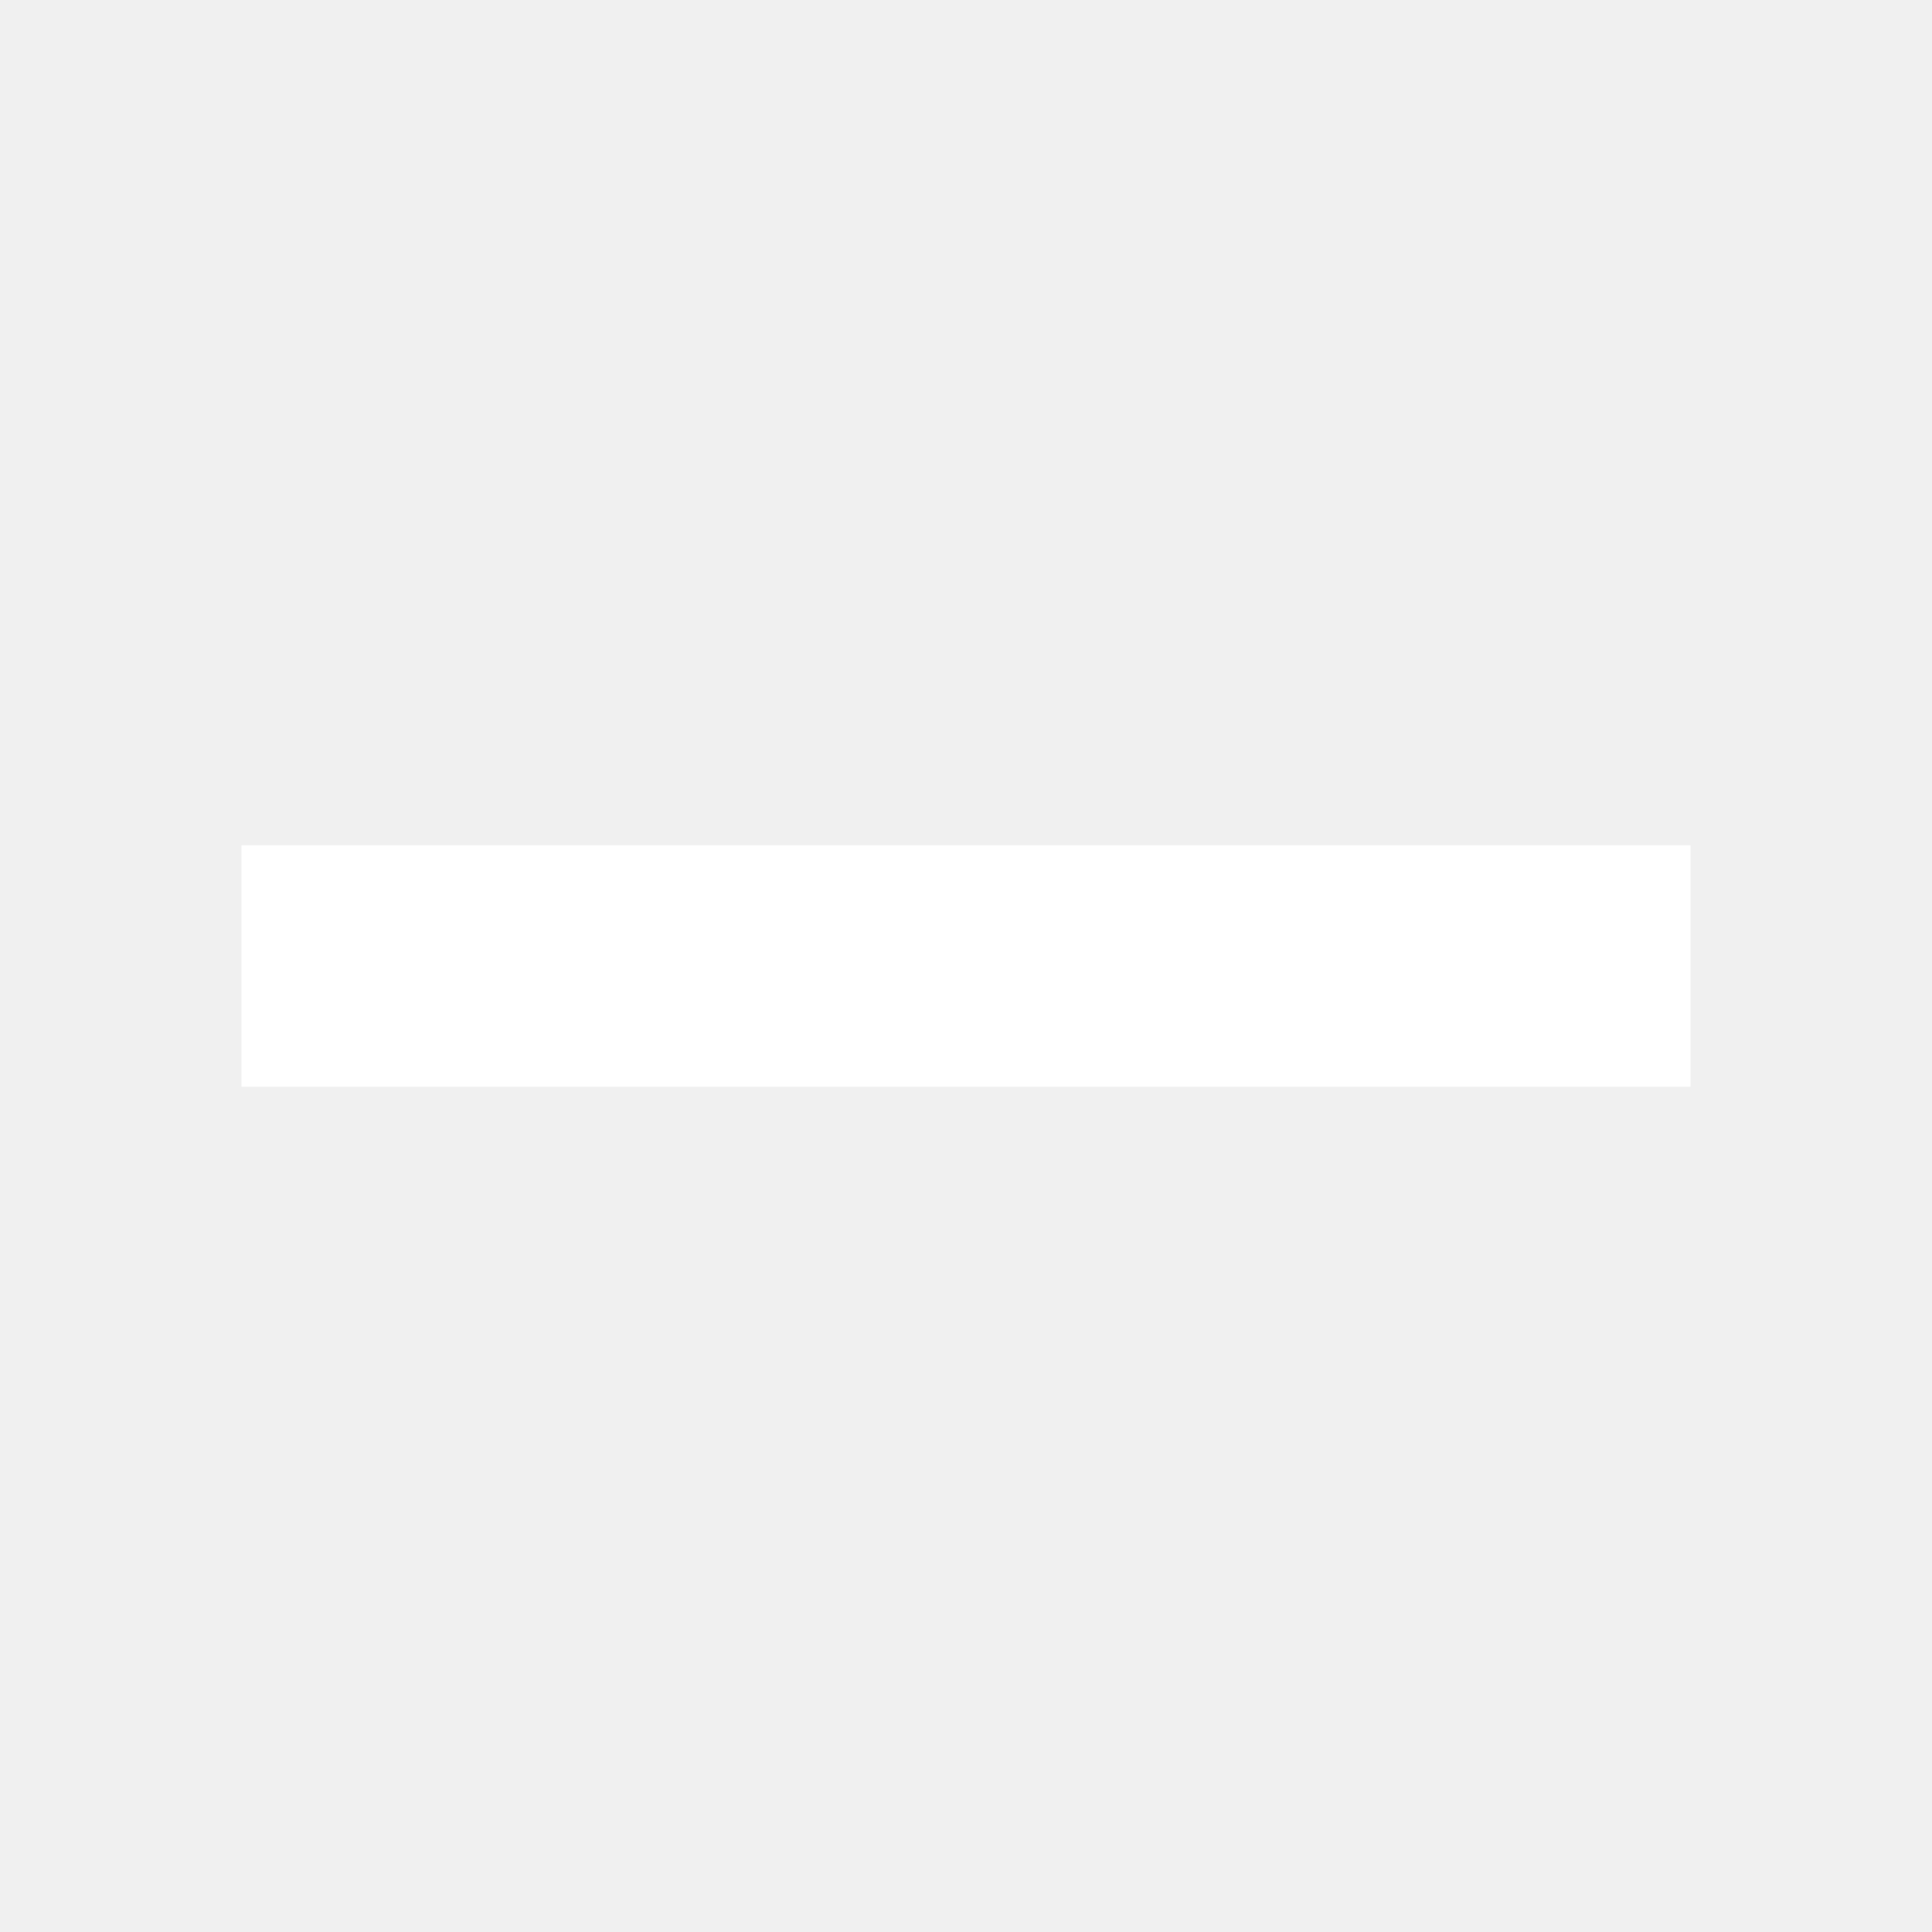
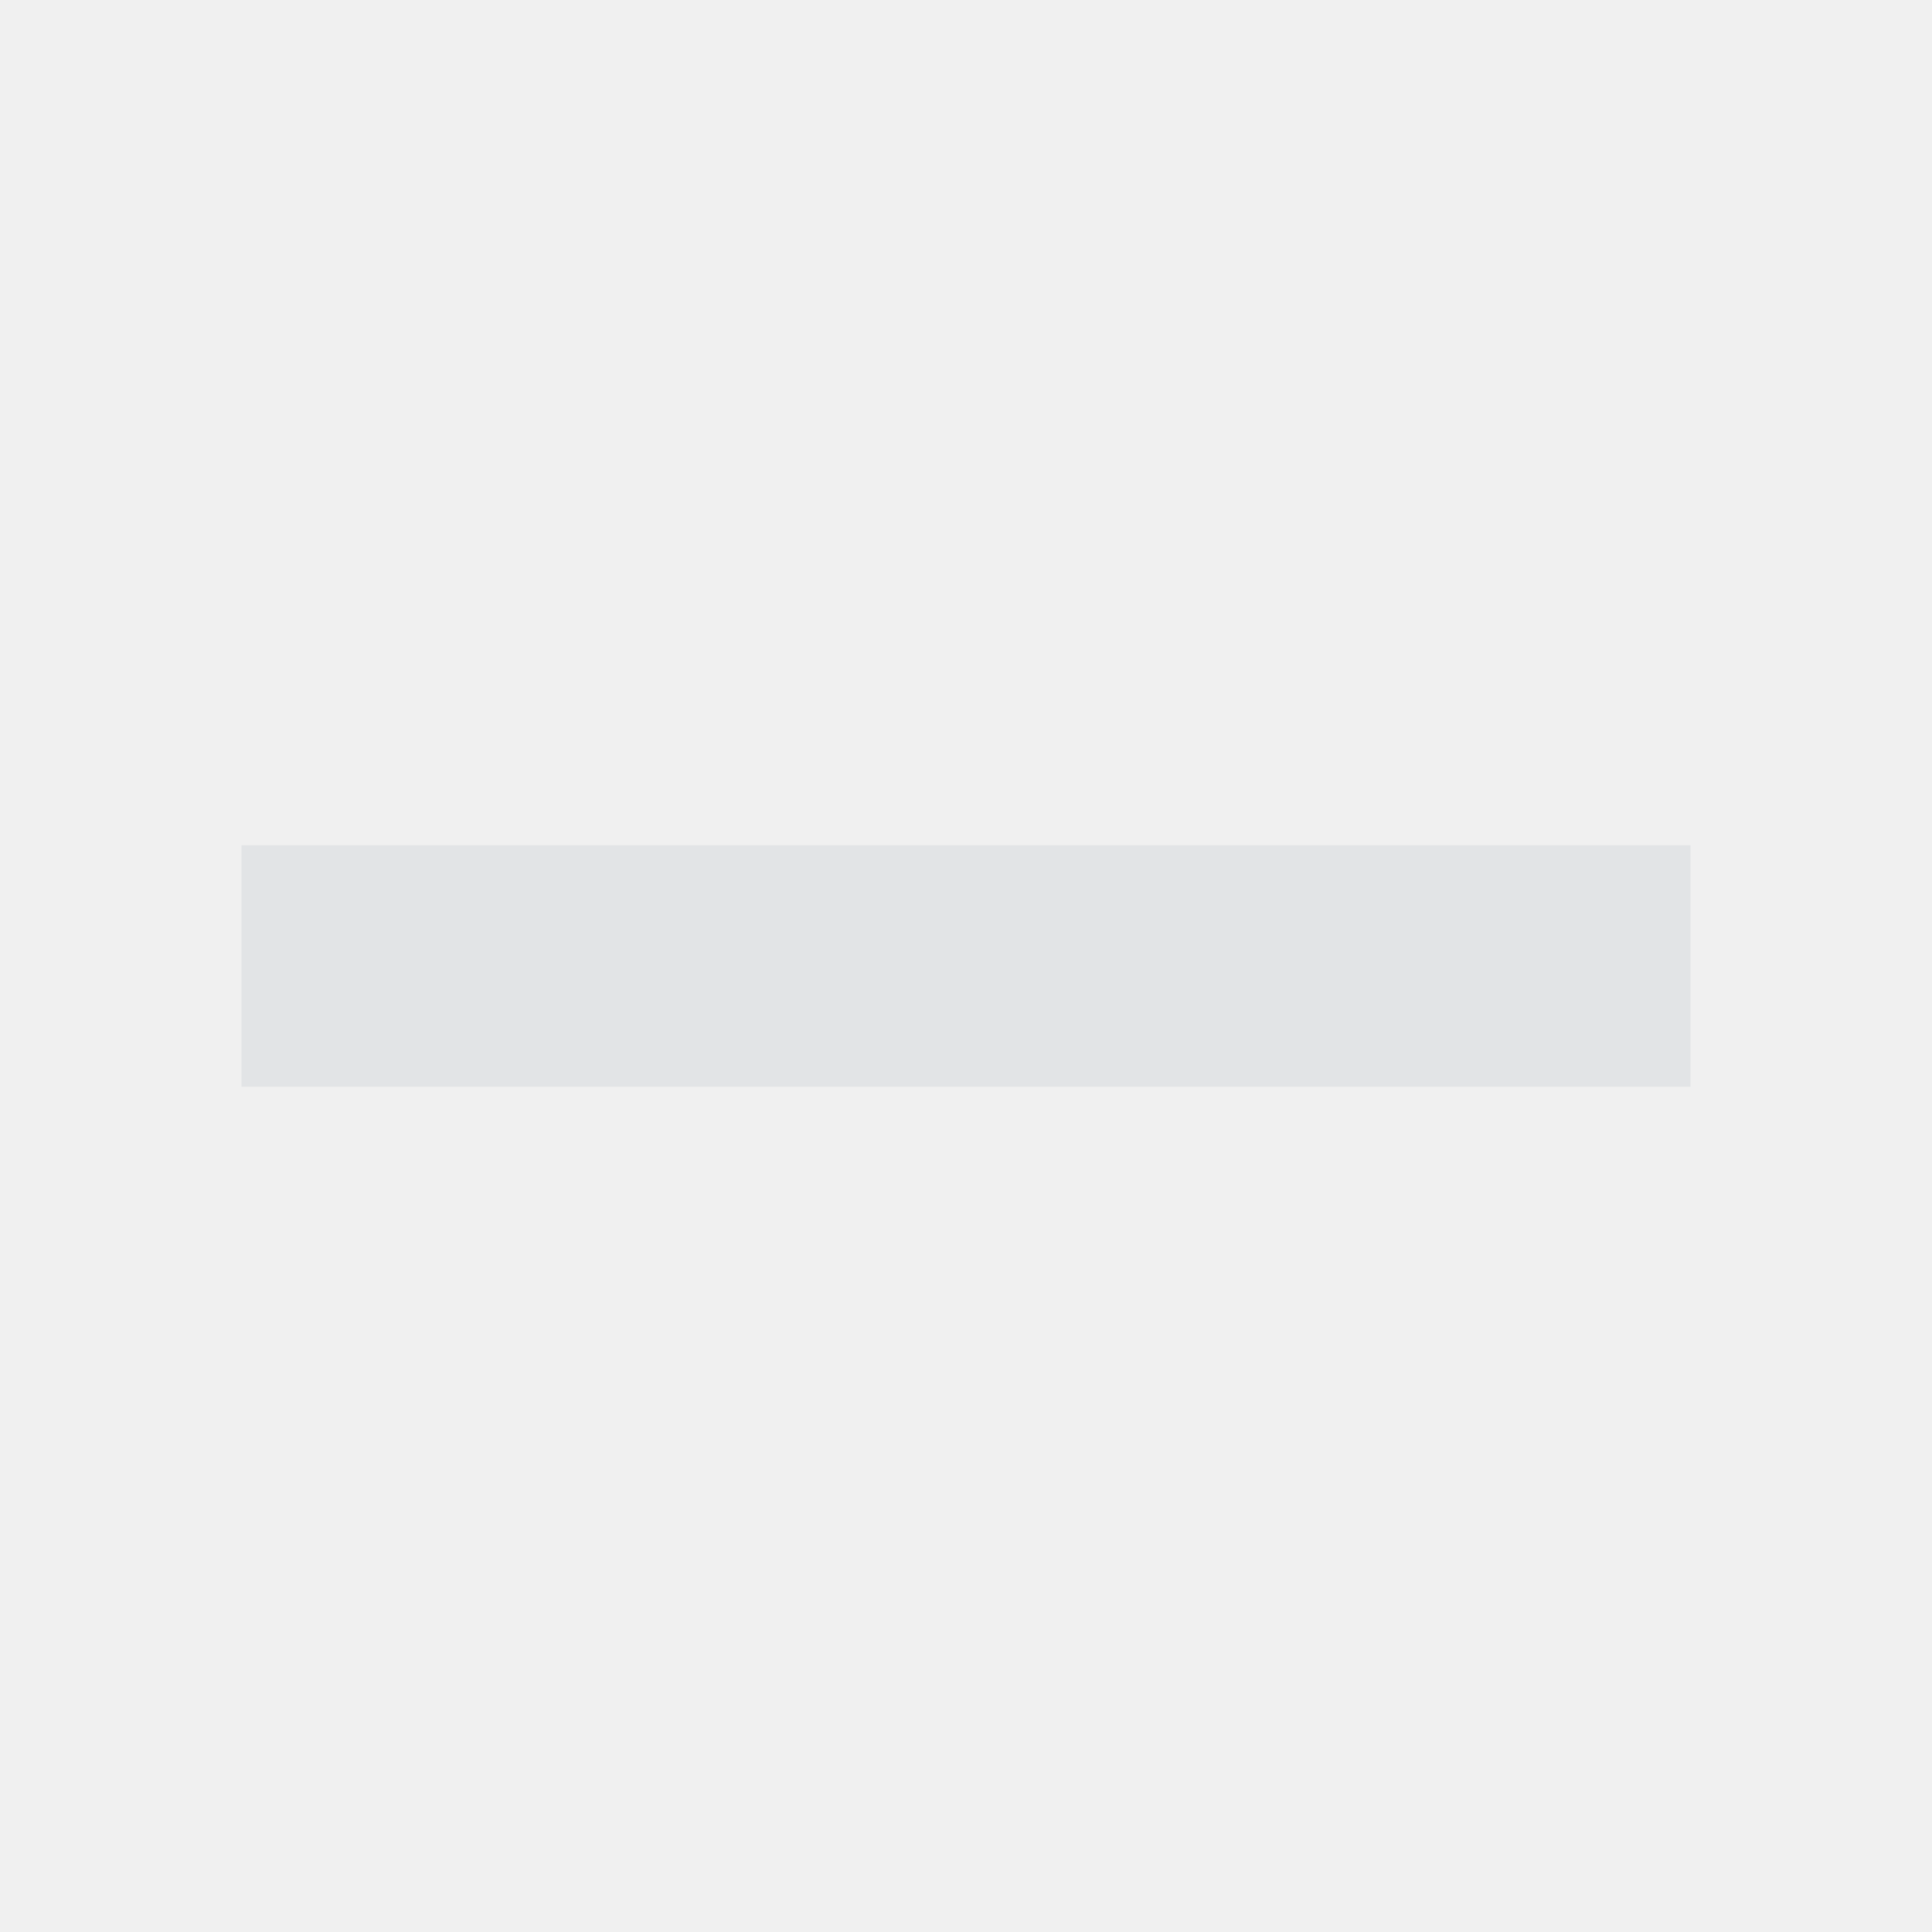
<svg xmlns="http://www.w3.org/2000/svg" width="24" height="24" viewBox="0 0 24 24" version="1.1" id="icon_svg">
  <defs id="base_definitions" />
  <g id="base_layer">
-     <g id="minus" fill="none" stroke="#ffffff" stroke-width="3">
-       <path d="M 3,12 H 21" id="h_line" />
-     </g>
+     <path d="M 3,12 H 21" id="minus" fill="none" stroke="#e2e4e6" stroke-width="3" />
  </g>
</svg>
